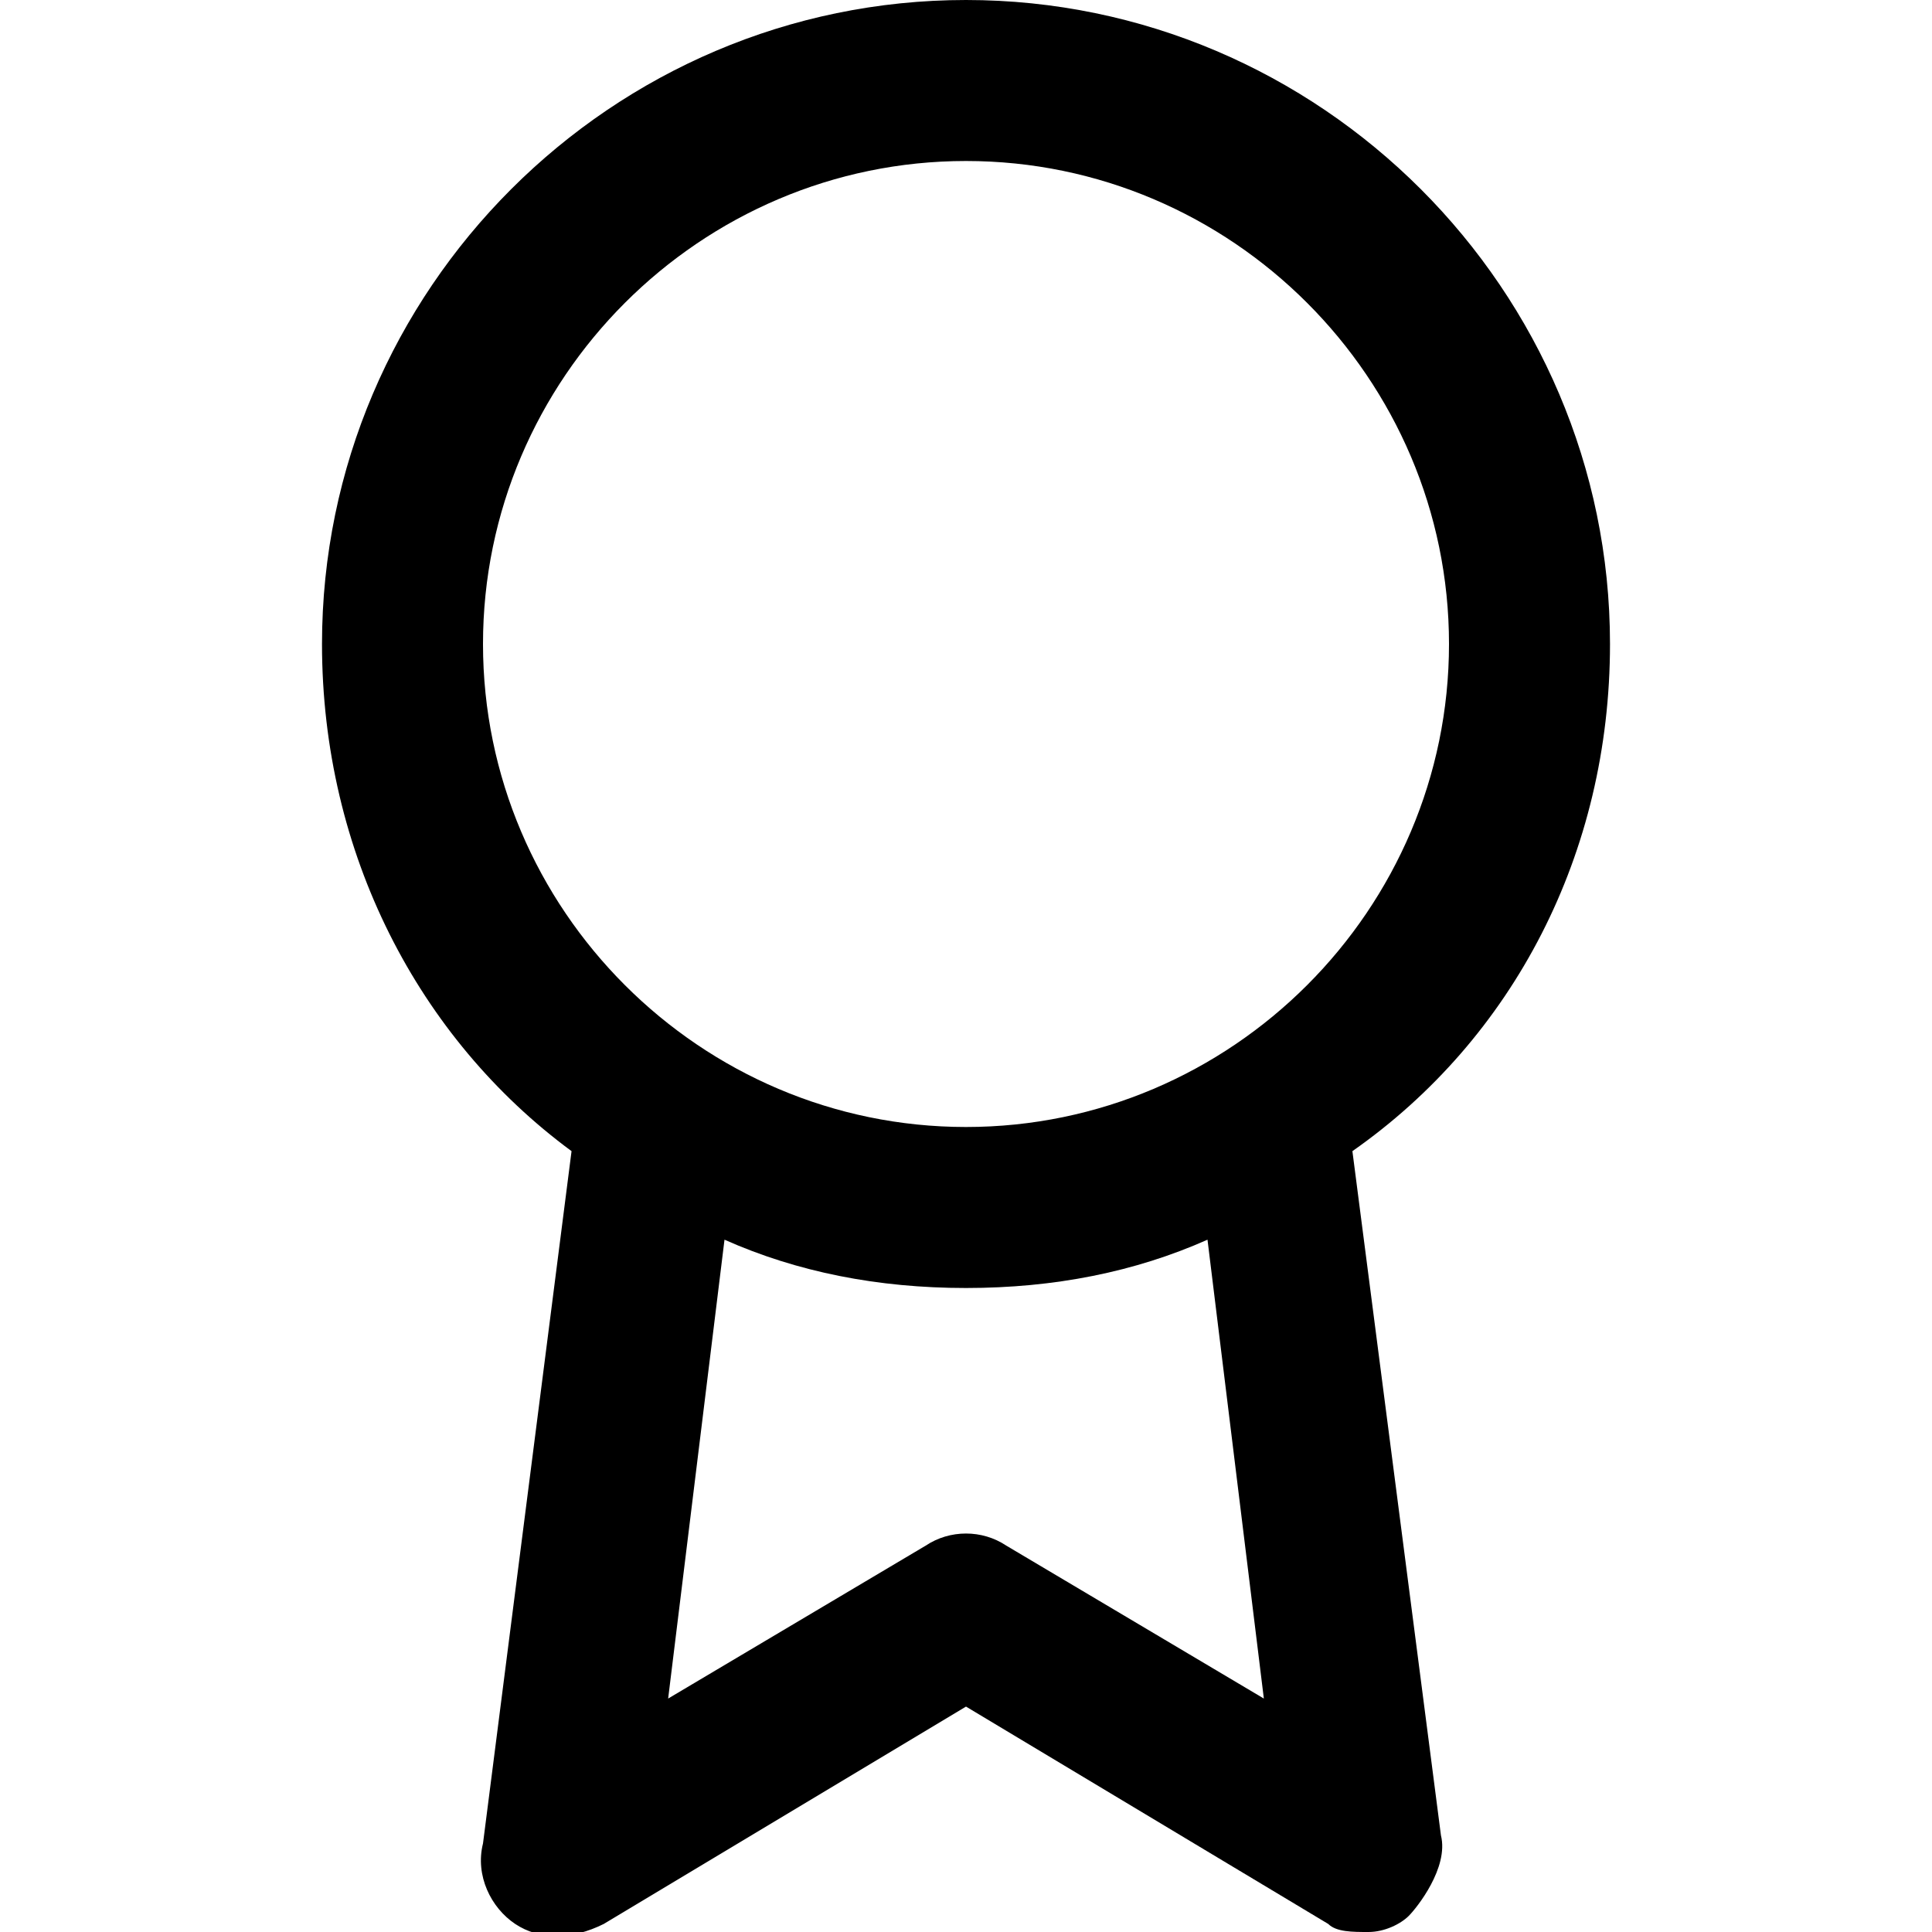
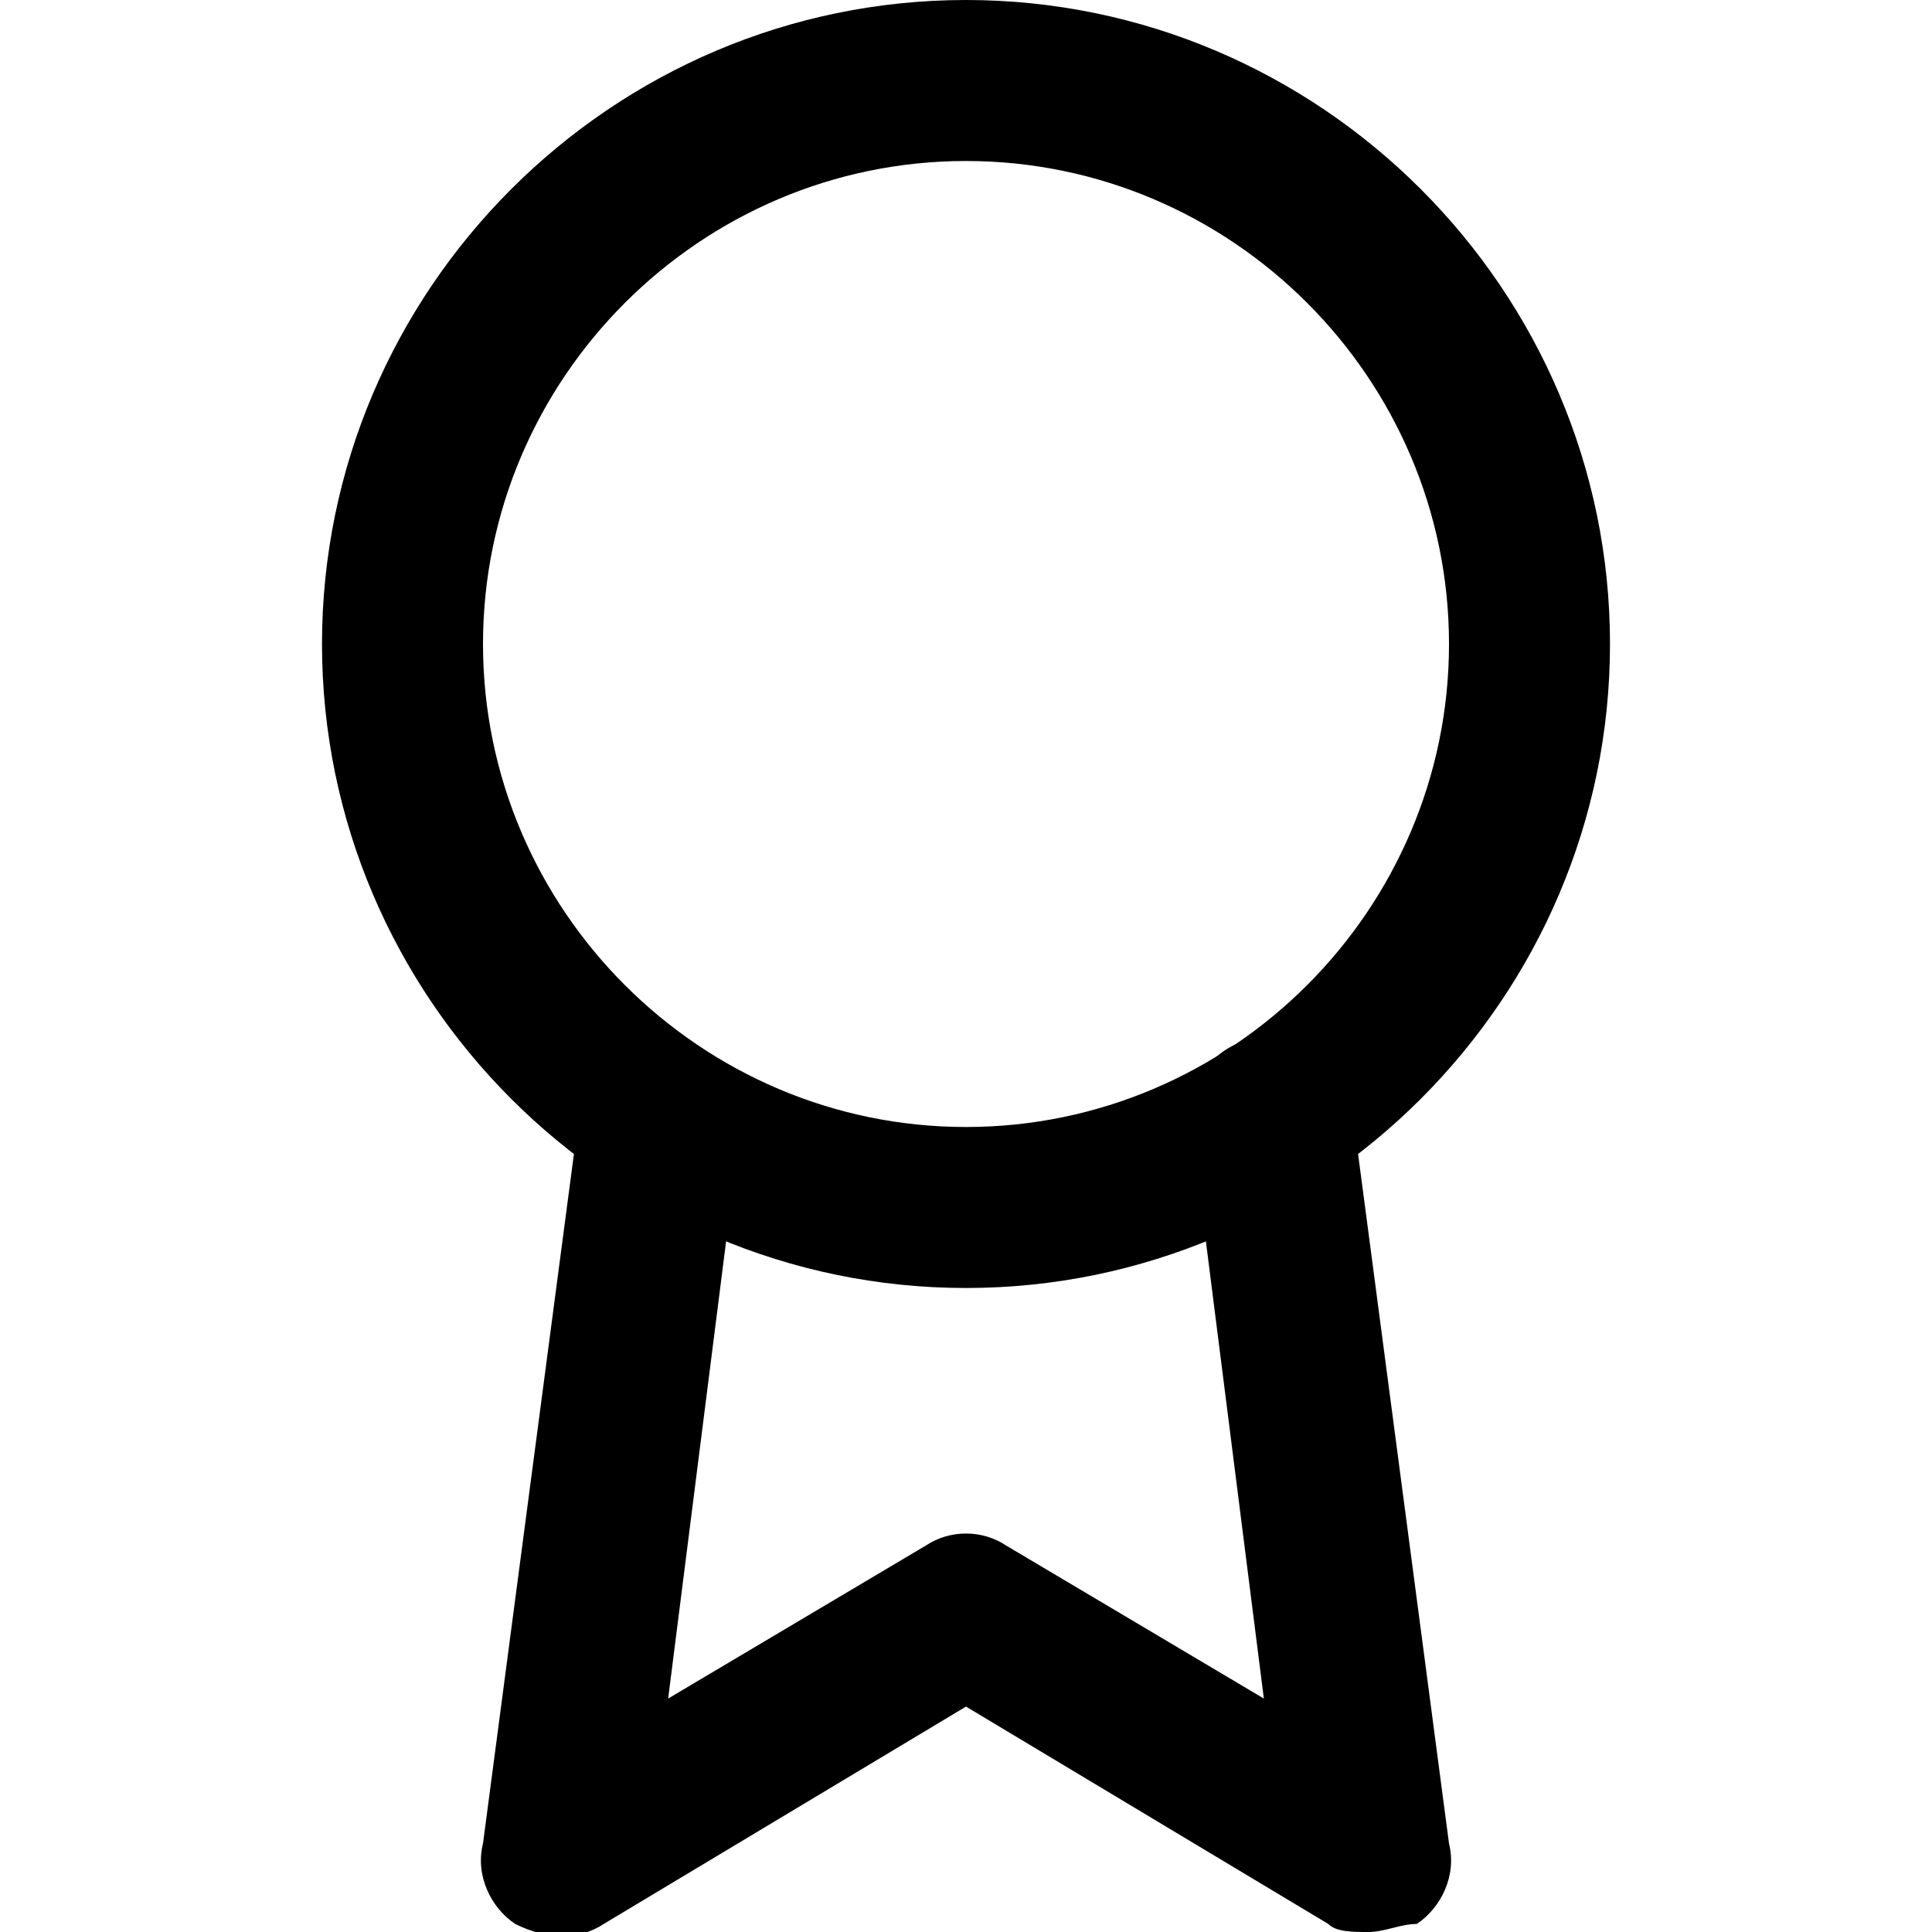
- <svg xmlns="http://www.w3.org/2000/svg" version="1.1" width="24" height="24" viewBox="0 0 24 24">
-   <path d="M20 8c0-4.4-3.6-8-8-8s-8 3.6-8 8c0 2.6 1.2 4.9 3.1 6.3l-1.1 8.6c-0.1 0.4 0.1 0.8 0.4 1s0.7 0.2 1.1 0l4.5-2.7 4.5 2.7c0.1 0.1 0.3 0.1 0.5 0.1s0.4-0.1 0.5-0.2 0.5-0.6 0.4-1l-1.1-8.5c2-1.4 3.2-3.7 3.2-6.3zM6 8c0-3.3 2.7-6 6-6s6 2.7 6 6-2.7 6-6 6-6-2.7-6-6zM15.7 21.1l-3.2-1.9c-0.3-0.2-0.7-0.2-1 0l-3.2 1.9 0.7-5.7c0.9 0.4 1.9 0.6 3 0.6s2.1-0.2 3-0.6l0.7 5.7z" />
+ <svg xmlns="http://www.w3.org/2000/svg" version="1.1" id="Слой_1" x="0px" y="0px" viewBox="0 0 24 24" style="enable-background:new 0 0 24 24;" xml:space="preserve">
+   <g>
+     <path d="M12,16c-4.4,0-8-3.6-8-8s3.6-8,8-8s8,3.6,8,8S16.4,16,12,16z M12,2C8.7,2,6,4.7,6,8s2.7,6,6,6s6-2.7,6-6S15.3,2,12,2z" />
+   </g>
+   <g>
+     <path d="M17,24c-0.2,0-0.4,0-0.5-0.1L12,21.2l-4.5,2.7c-0.3,0.2-0.7,0.2-1.1,0c-0.3-0.2-0.5-0.6-0.4-1l1.2-9.1   c0.1-0.5,0.6-0.9,1.1-0.9C8.9,13,9.3,13.5,9.2,14l-0.9,7.1l3.2-1.9c0.3-0.2,0.7-0.2,1,0l3.2,1.9L14.8,14c-0.1-0.5,0.3-1.1,0.9-1.1   c0.6-0.1,1.1,0.3,1.1,0.9l1.2,9.1c0.1,0.4-0.1,0.8-0.4,1C17.4,23.9,17.2,24,17,24z" />
+   </g>
</svg>
